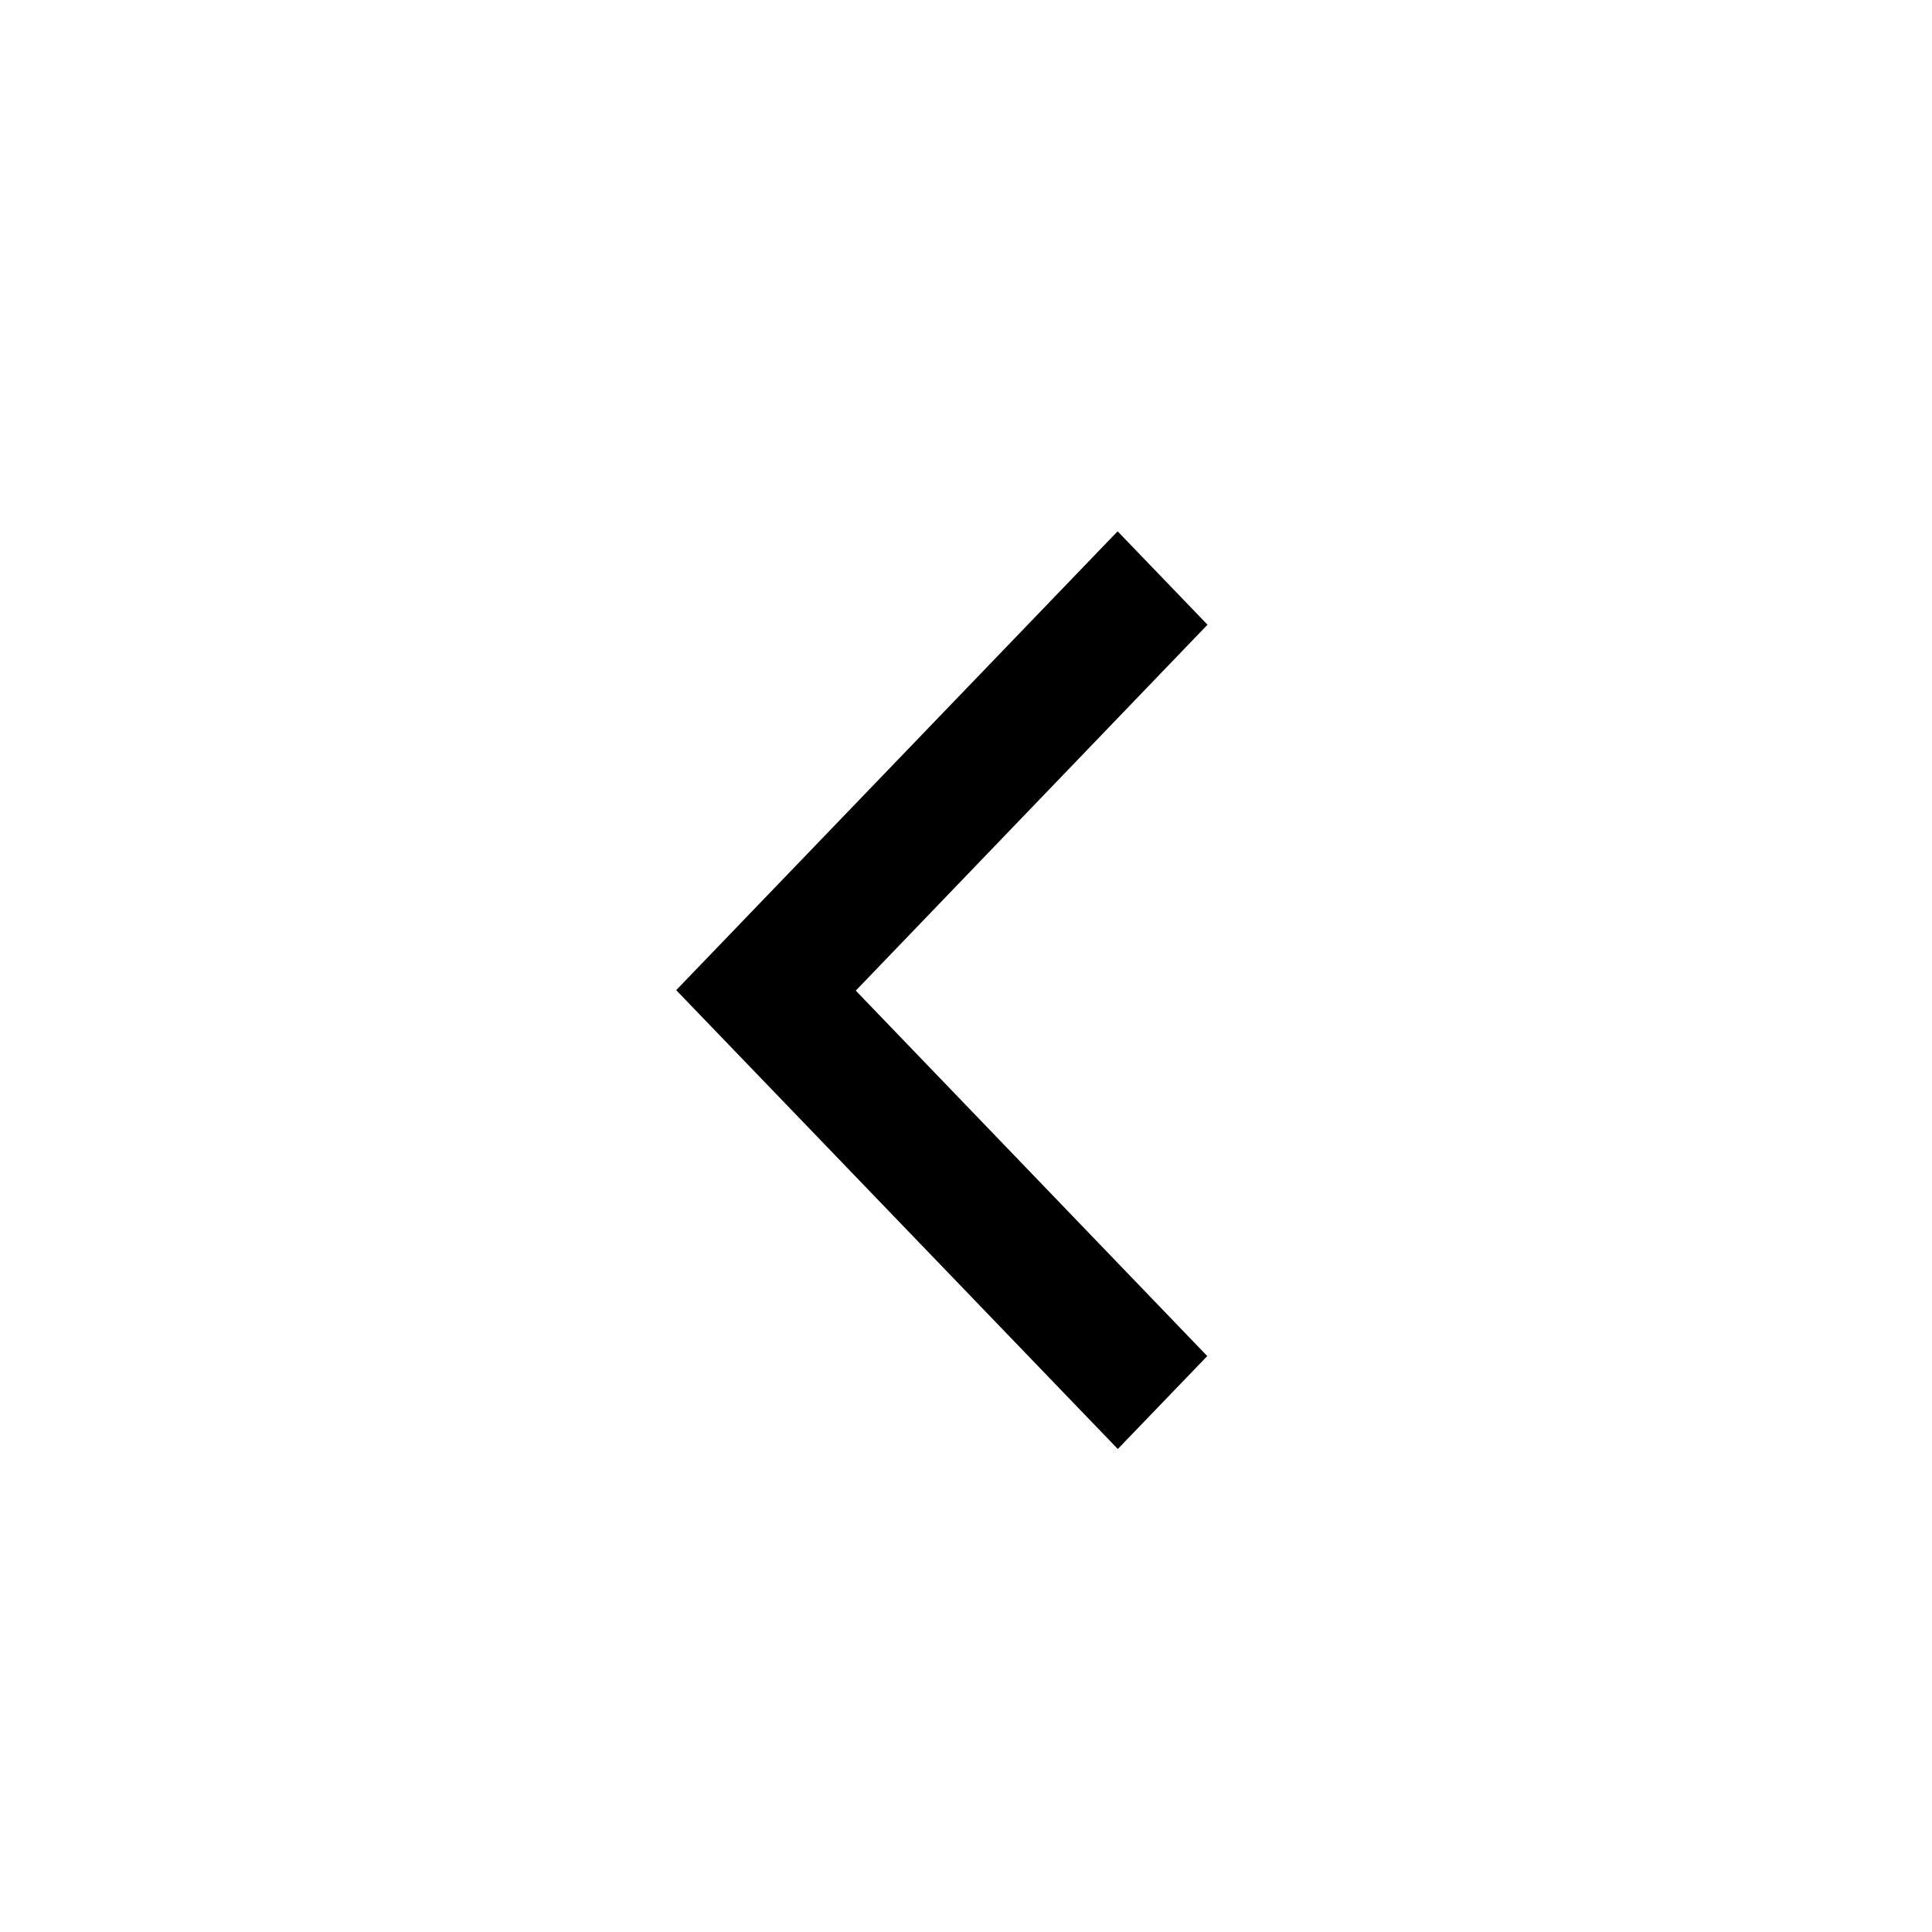
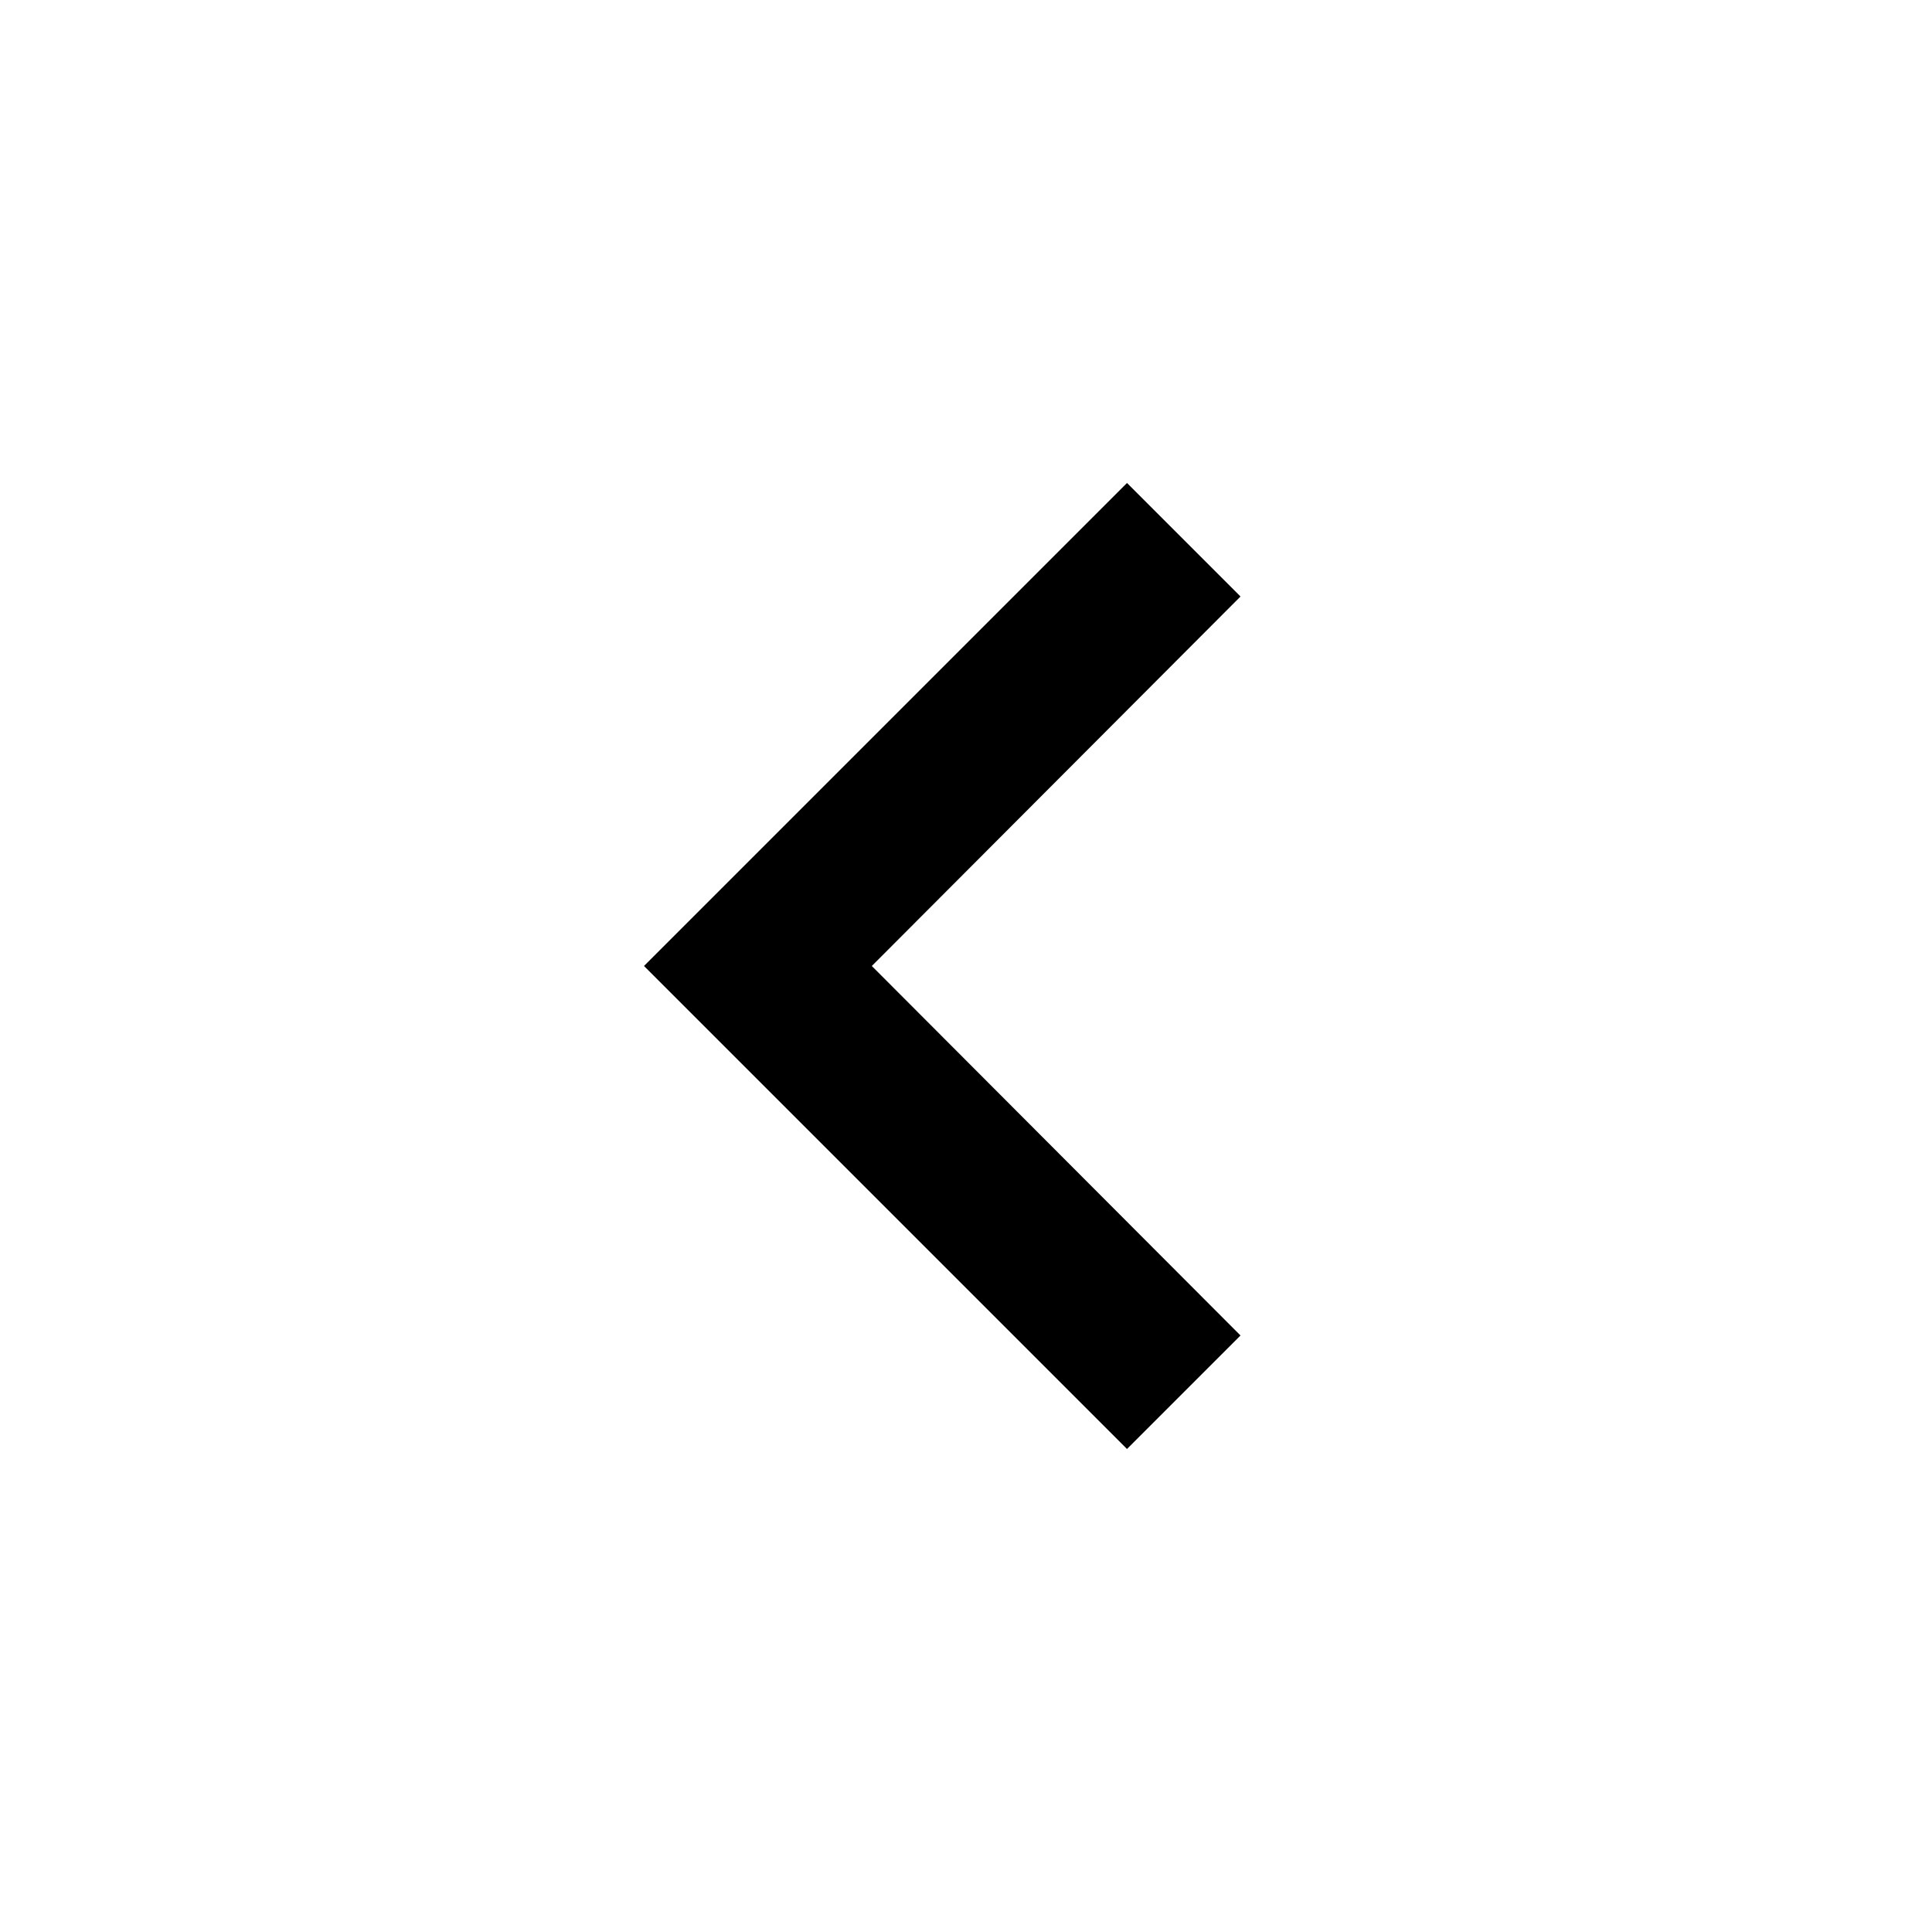
- <svg xmlns="http://www.w3.org/2000/svg" width="40px" height="40px" viewBox="0 0 40 40" version="1.1">
+ <svg xmlns="http://www.w3.org/2000/svg" width="1024px" height="1024px" viewBox="0 0 1024 1024" version="1.1">
  <defs />
-   <g id="__icons" stroke="none" stroke-width="1" fill-rule="evenodd">
-     <g id="left">
-       <path d="M14,20.5 L14,20.5 L23.139,11 L25,12.934 L17.718,20.51 L24.995,28.076 L23.143,30 L14,20.5 L14,20.5 Z" />
-     </g>
-   </g>
+   <path d="M657.493,316.16 L597.333,256 L341.333,512 L597.333,768 L657.493,707.84 L462.08,512 L657.493,316.16 Z" id="Shape" />
</svg>
